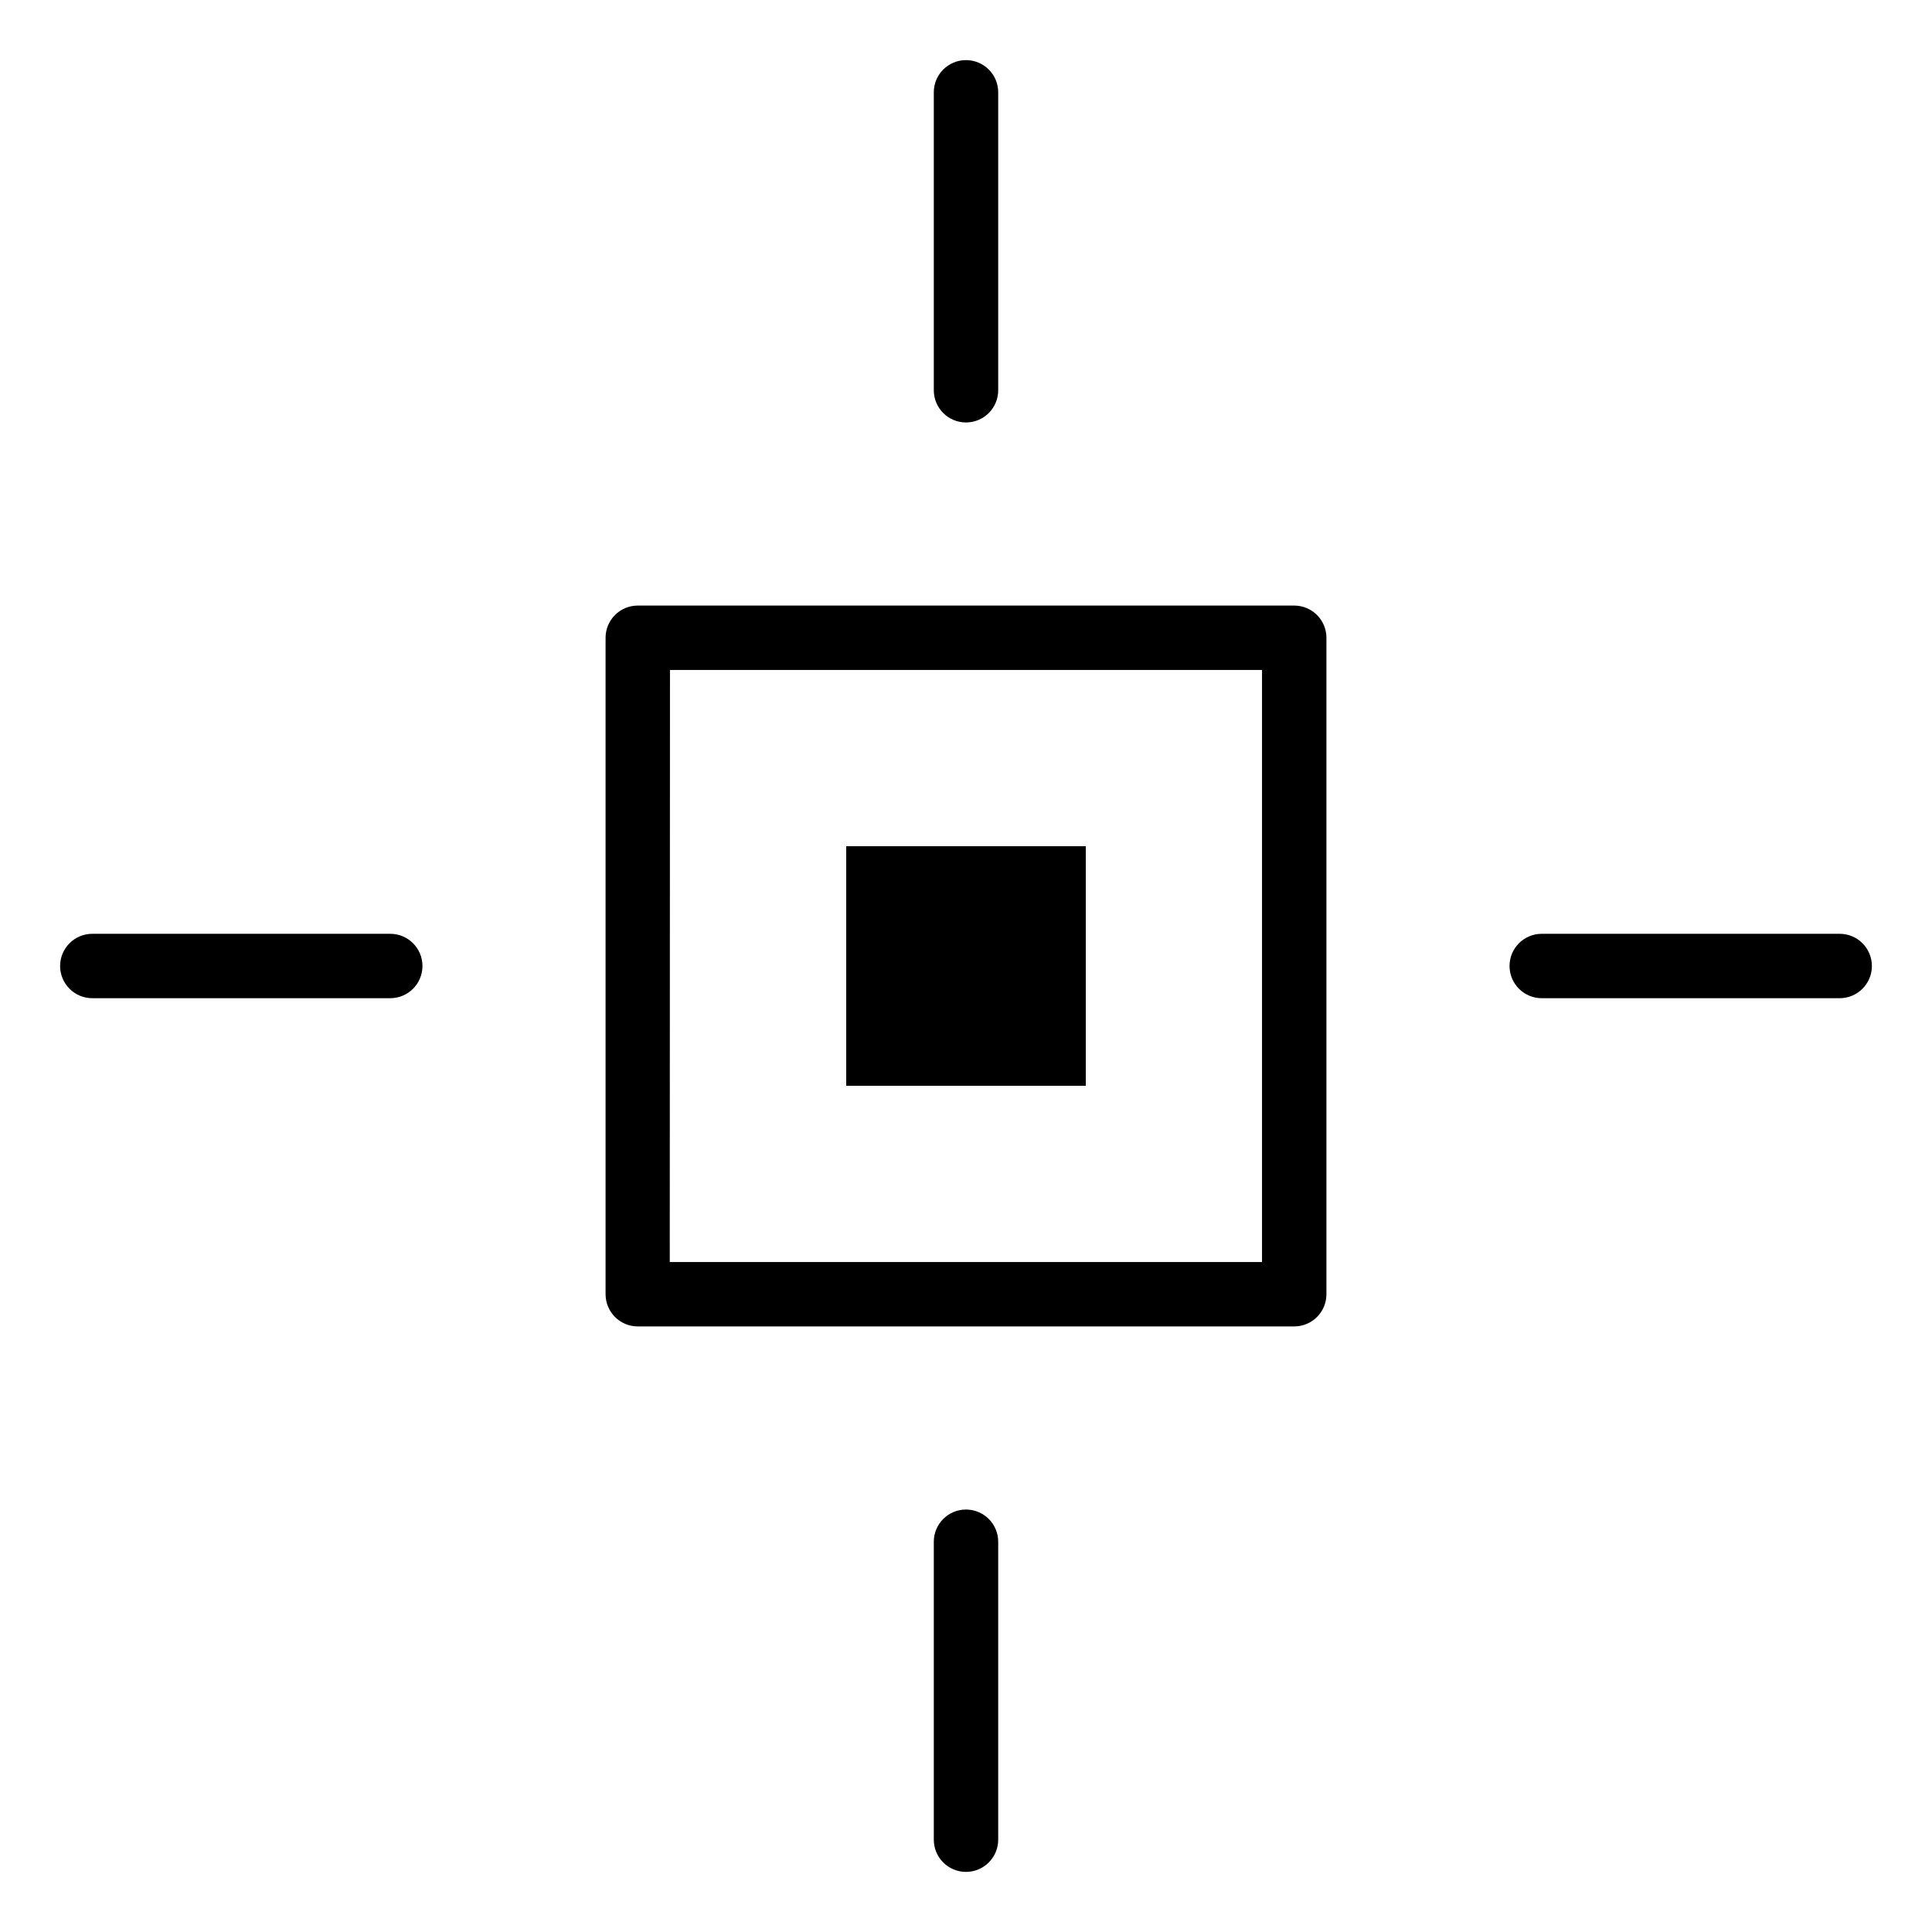
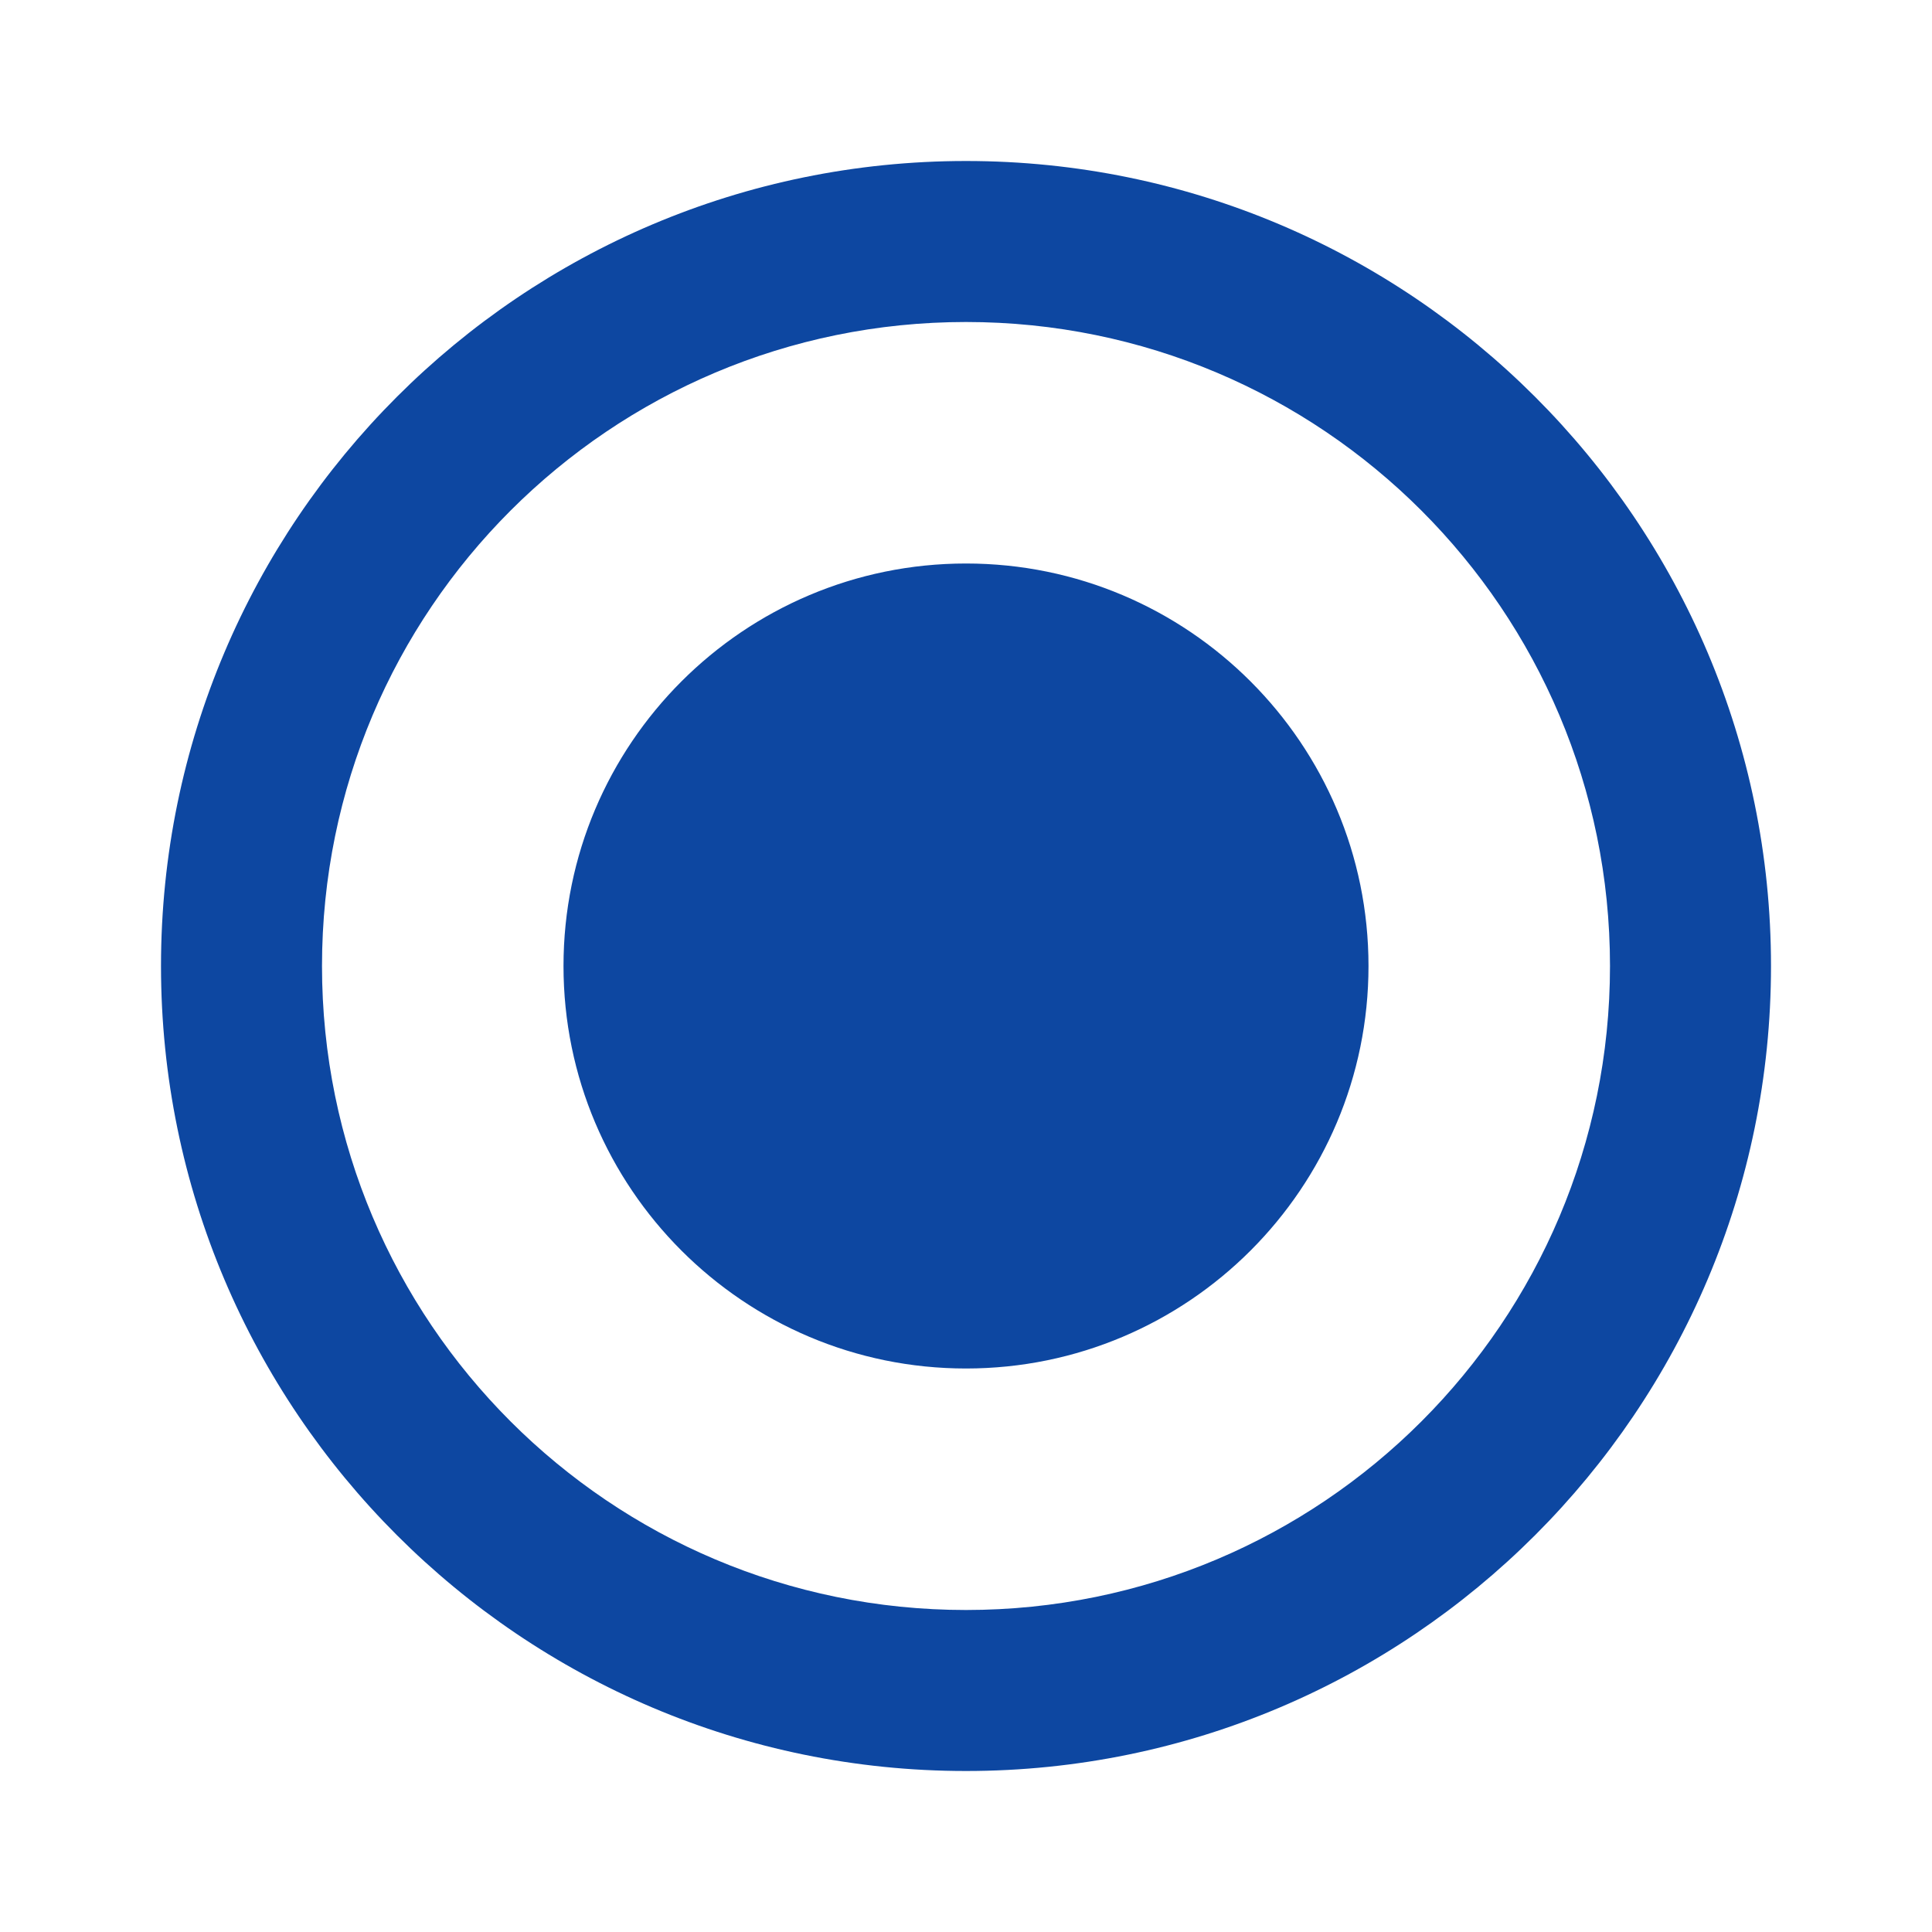
- <svg xmlns="http://www.w3.org/2000/svg" viewBox="0 0 90 90" x="0px" y="0px">
-   <path d="M60.29,61.79H29.71a1.5,1.5,0,0,1-1.5-1.5V29.71a1.5,1.5,0,0,1,1.5-1.5H60.29a1.5,1.5,0,0,1,1.5,1.5V60.29A1.5,1.5,0,0,1,60.29,61.79Zm-29.09-3H58.79V31.21H31.21Z" />
-   <rect x="39.42" y="39.42" width="11.16" height="11.16" />
-   <path d="M45,87.2a1.5,1.5,0,0,1-1.5-1.5V71.82a1.5,1.5,0,0,1,3,0V85.7A1.5,1.5,0,0,1,45,87.2Z" />
-   <path d="M85.7,46.5H71.82a1.5,1.5,0,0,1,0-3H85.7a1.5,1.5,0,0,1,0,3Z" />
-   <path d="M45,19.68a1.5,1.5,0,0,1-1.5-1.5V4.3a1.5,1.5,0,0,1,3,0V18.18A1.5,1.5,0,0,1,45,19.68Z" />
-   <path d="M18.18,46.5H4.3a1.5,1.5,0,0,1,0-3H18.18a1.5,1.5,0,0,1,0,3Z" />
+ <svg xmlns="http://www.w3.org/2000/svg" fill="#0d47a1" width="24" height="24" viewBox="0 0 24 24">
+   <path d="M12 7c-2.76 0-5 2.24-5 5s2.24 5 5 5 5-2.24 5-5-2.24-5-5-5zm0-5C6.48 2 2 6.48 2 12s4.48 10 10 10 10-4.48 10-10S17.52 2 12 2zm0 18c-4.42 0-8-3.58-8-8s3.58-8 8-8 8 3.58 8 8-3.58 8-8 8z" />
+   <path d="M0 0h24v24H0z" fill="none" />
</svg>
